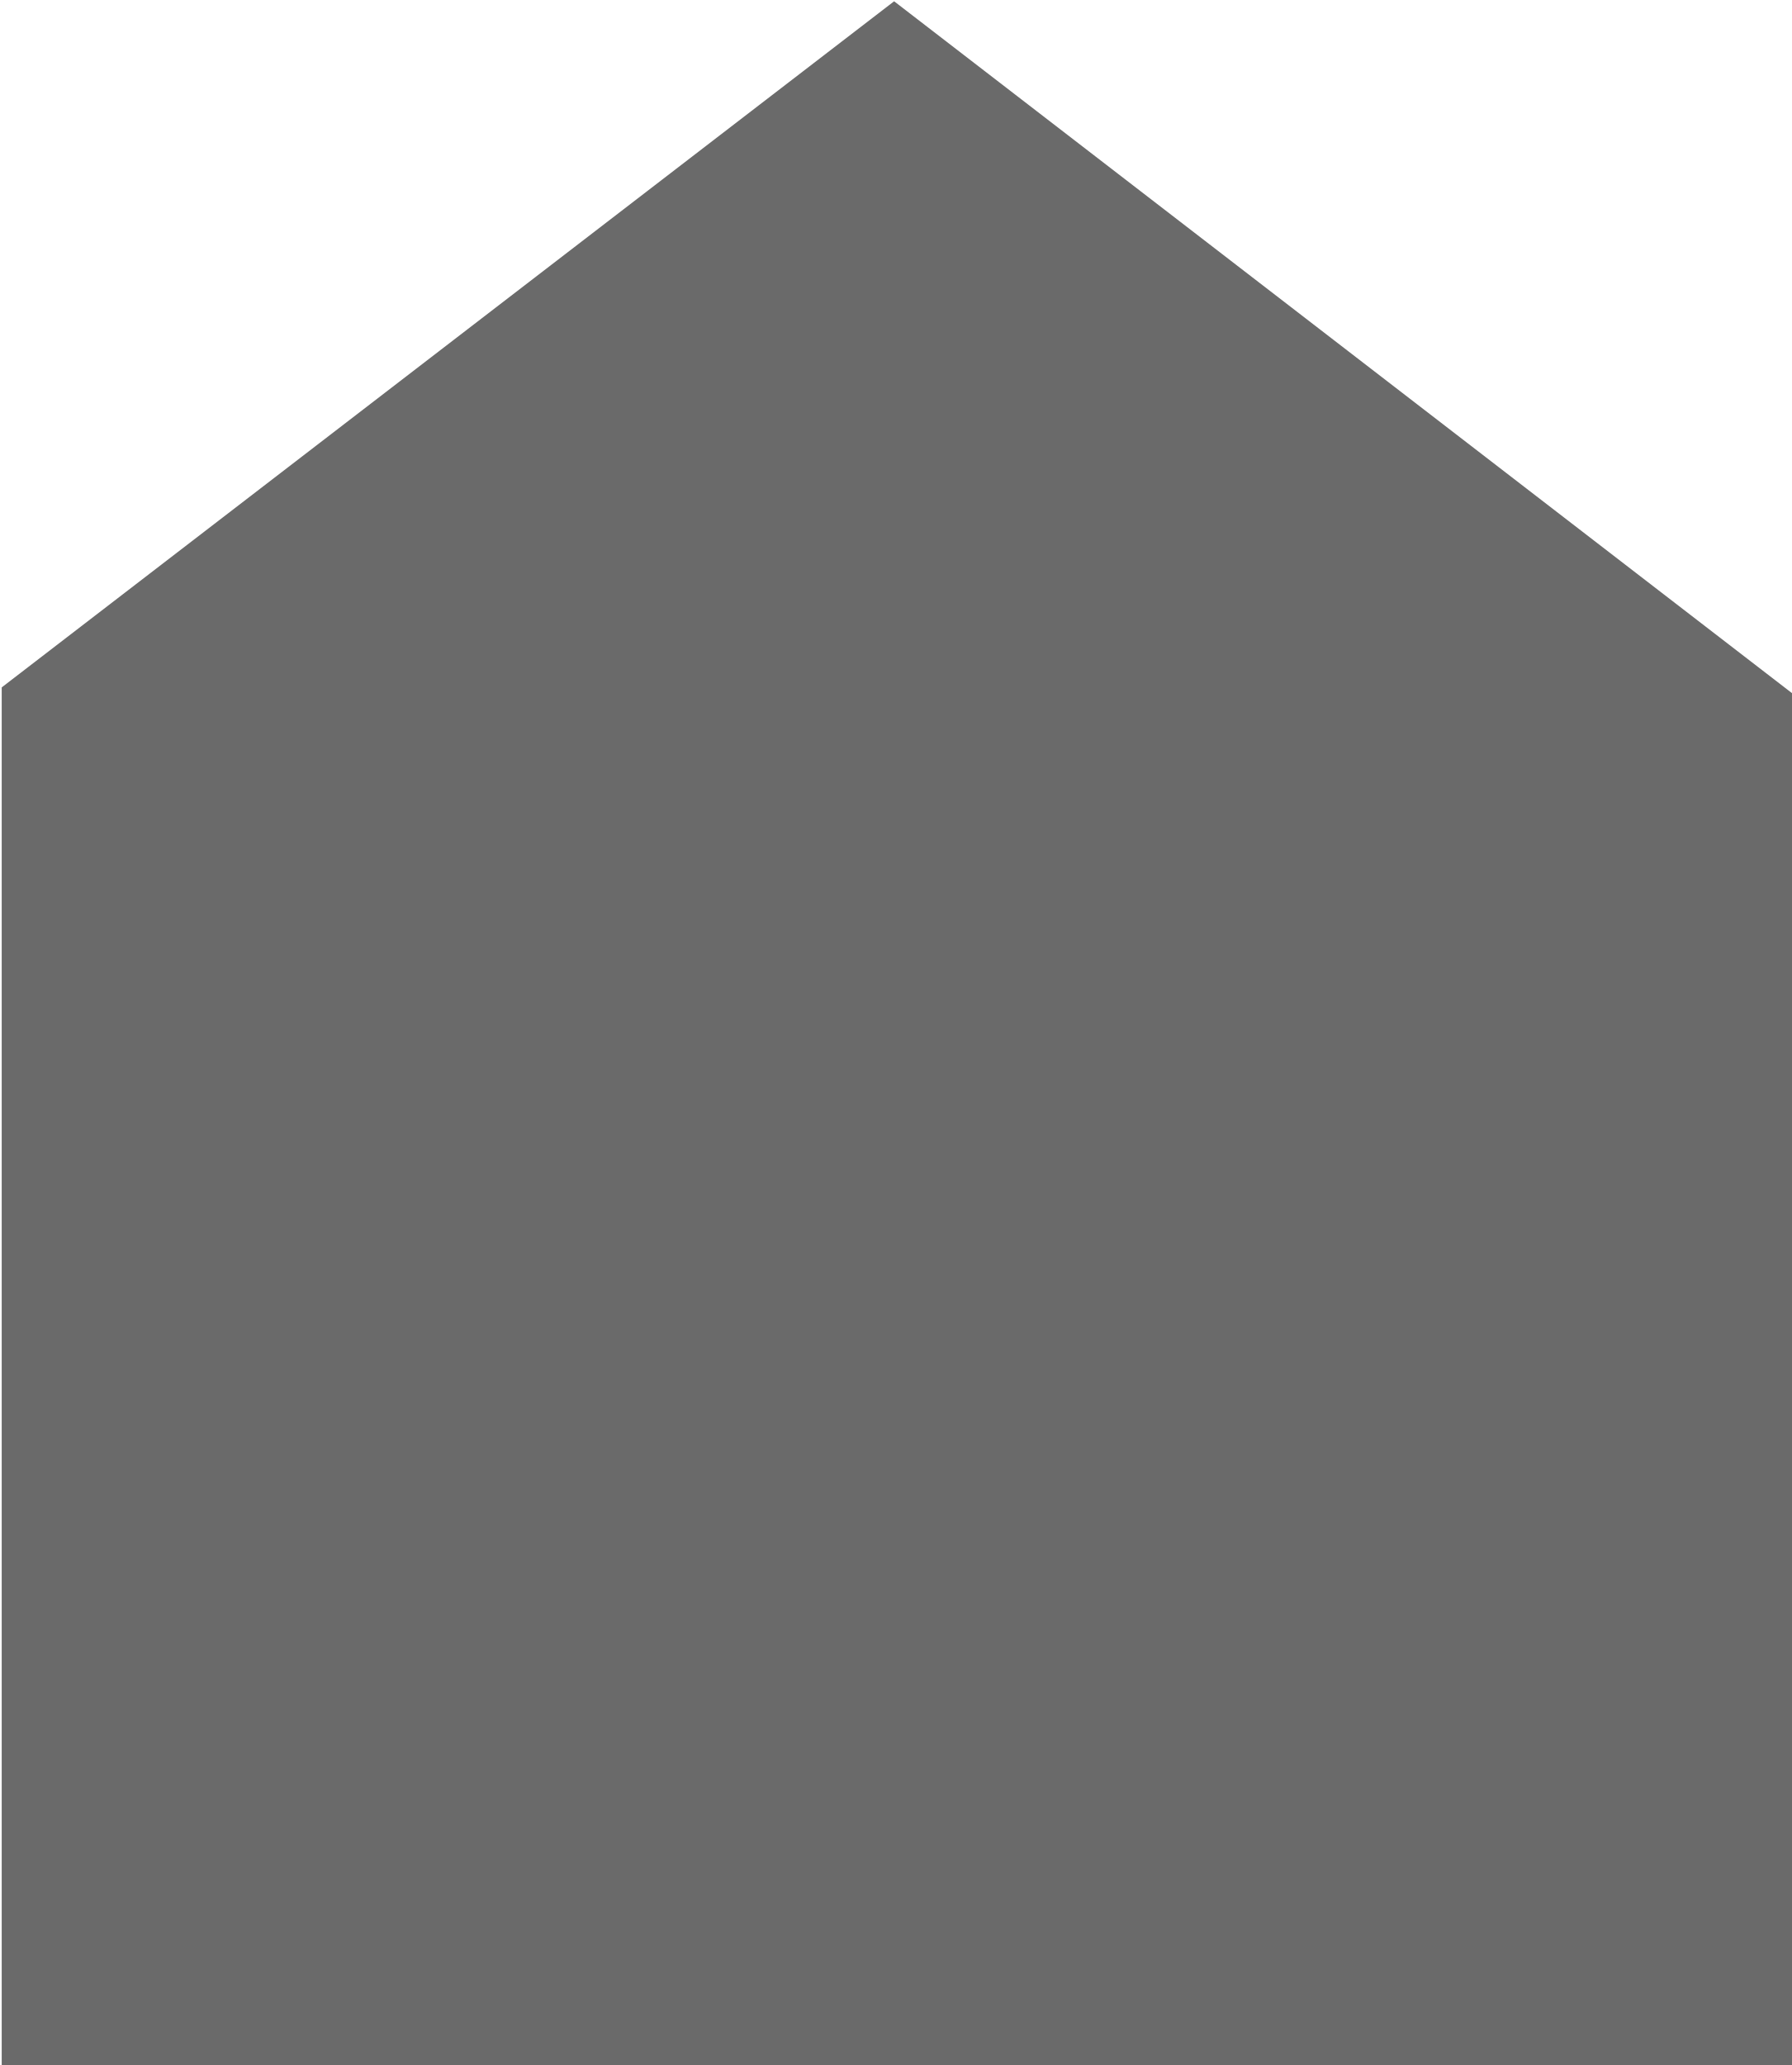
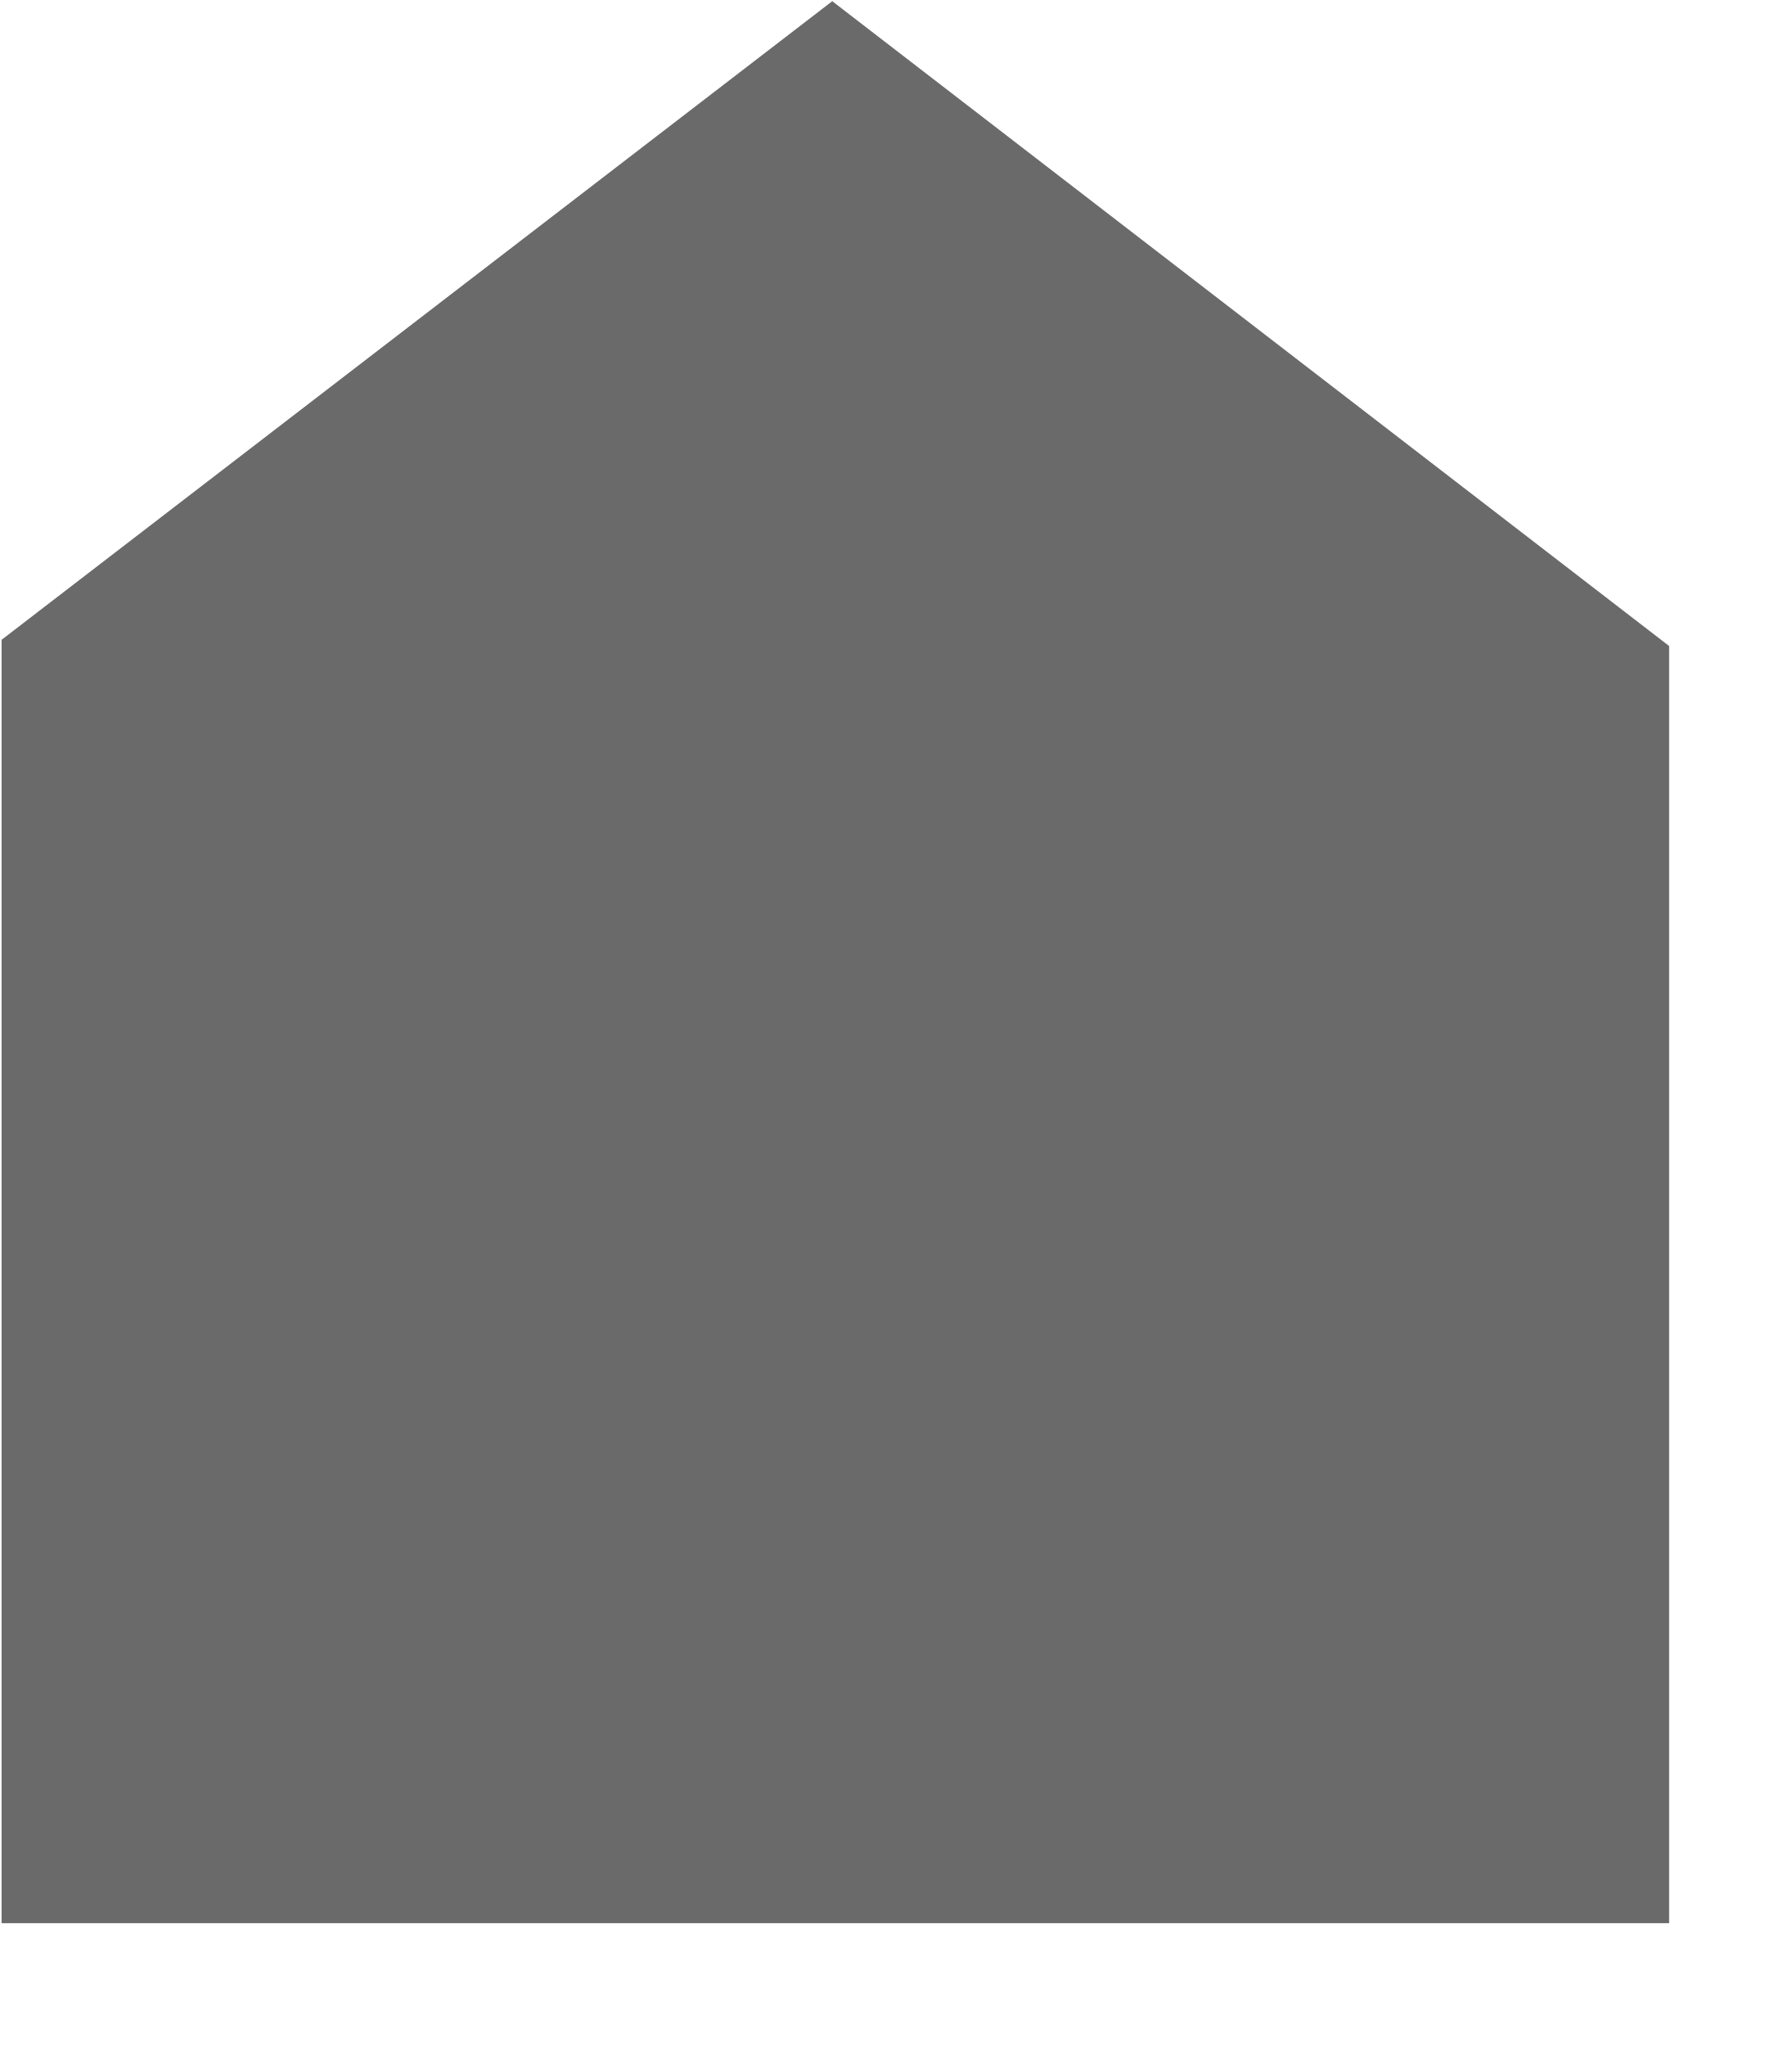
- <svg xmlns="http://www.w3.org/2000/svg" width="26.9" height="31" version="1.1">
+ <svg xmlns="http://www.w3.org/2000/svg" width="28.9" height="33" version="1.1">
  <g transform="translate(-638.0743,-724.4808)">
    <path d="m651.5 724.5-13.4 10.3 0 20.7 26.9 0 0-20.6z" fill="#6a6a6a" />
  </g>
</svg>
